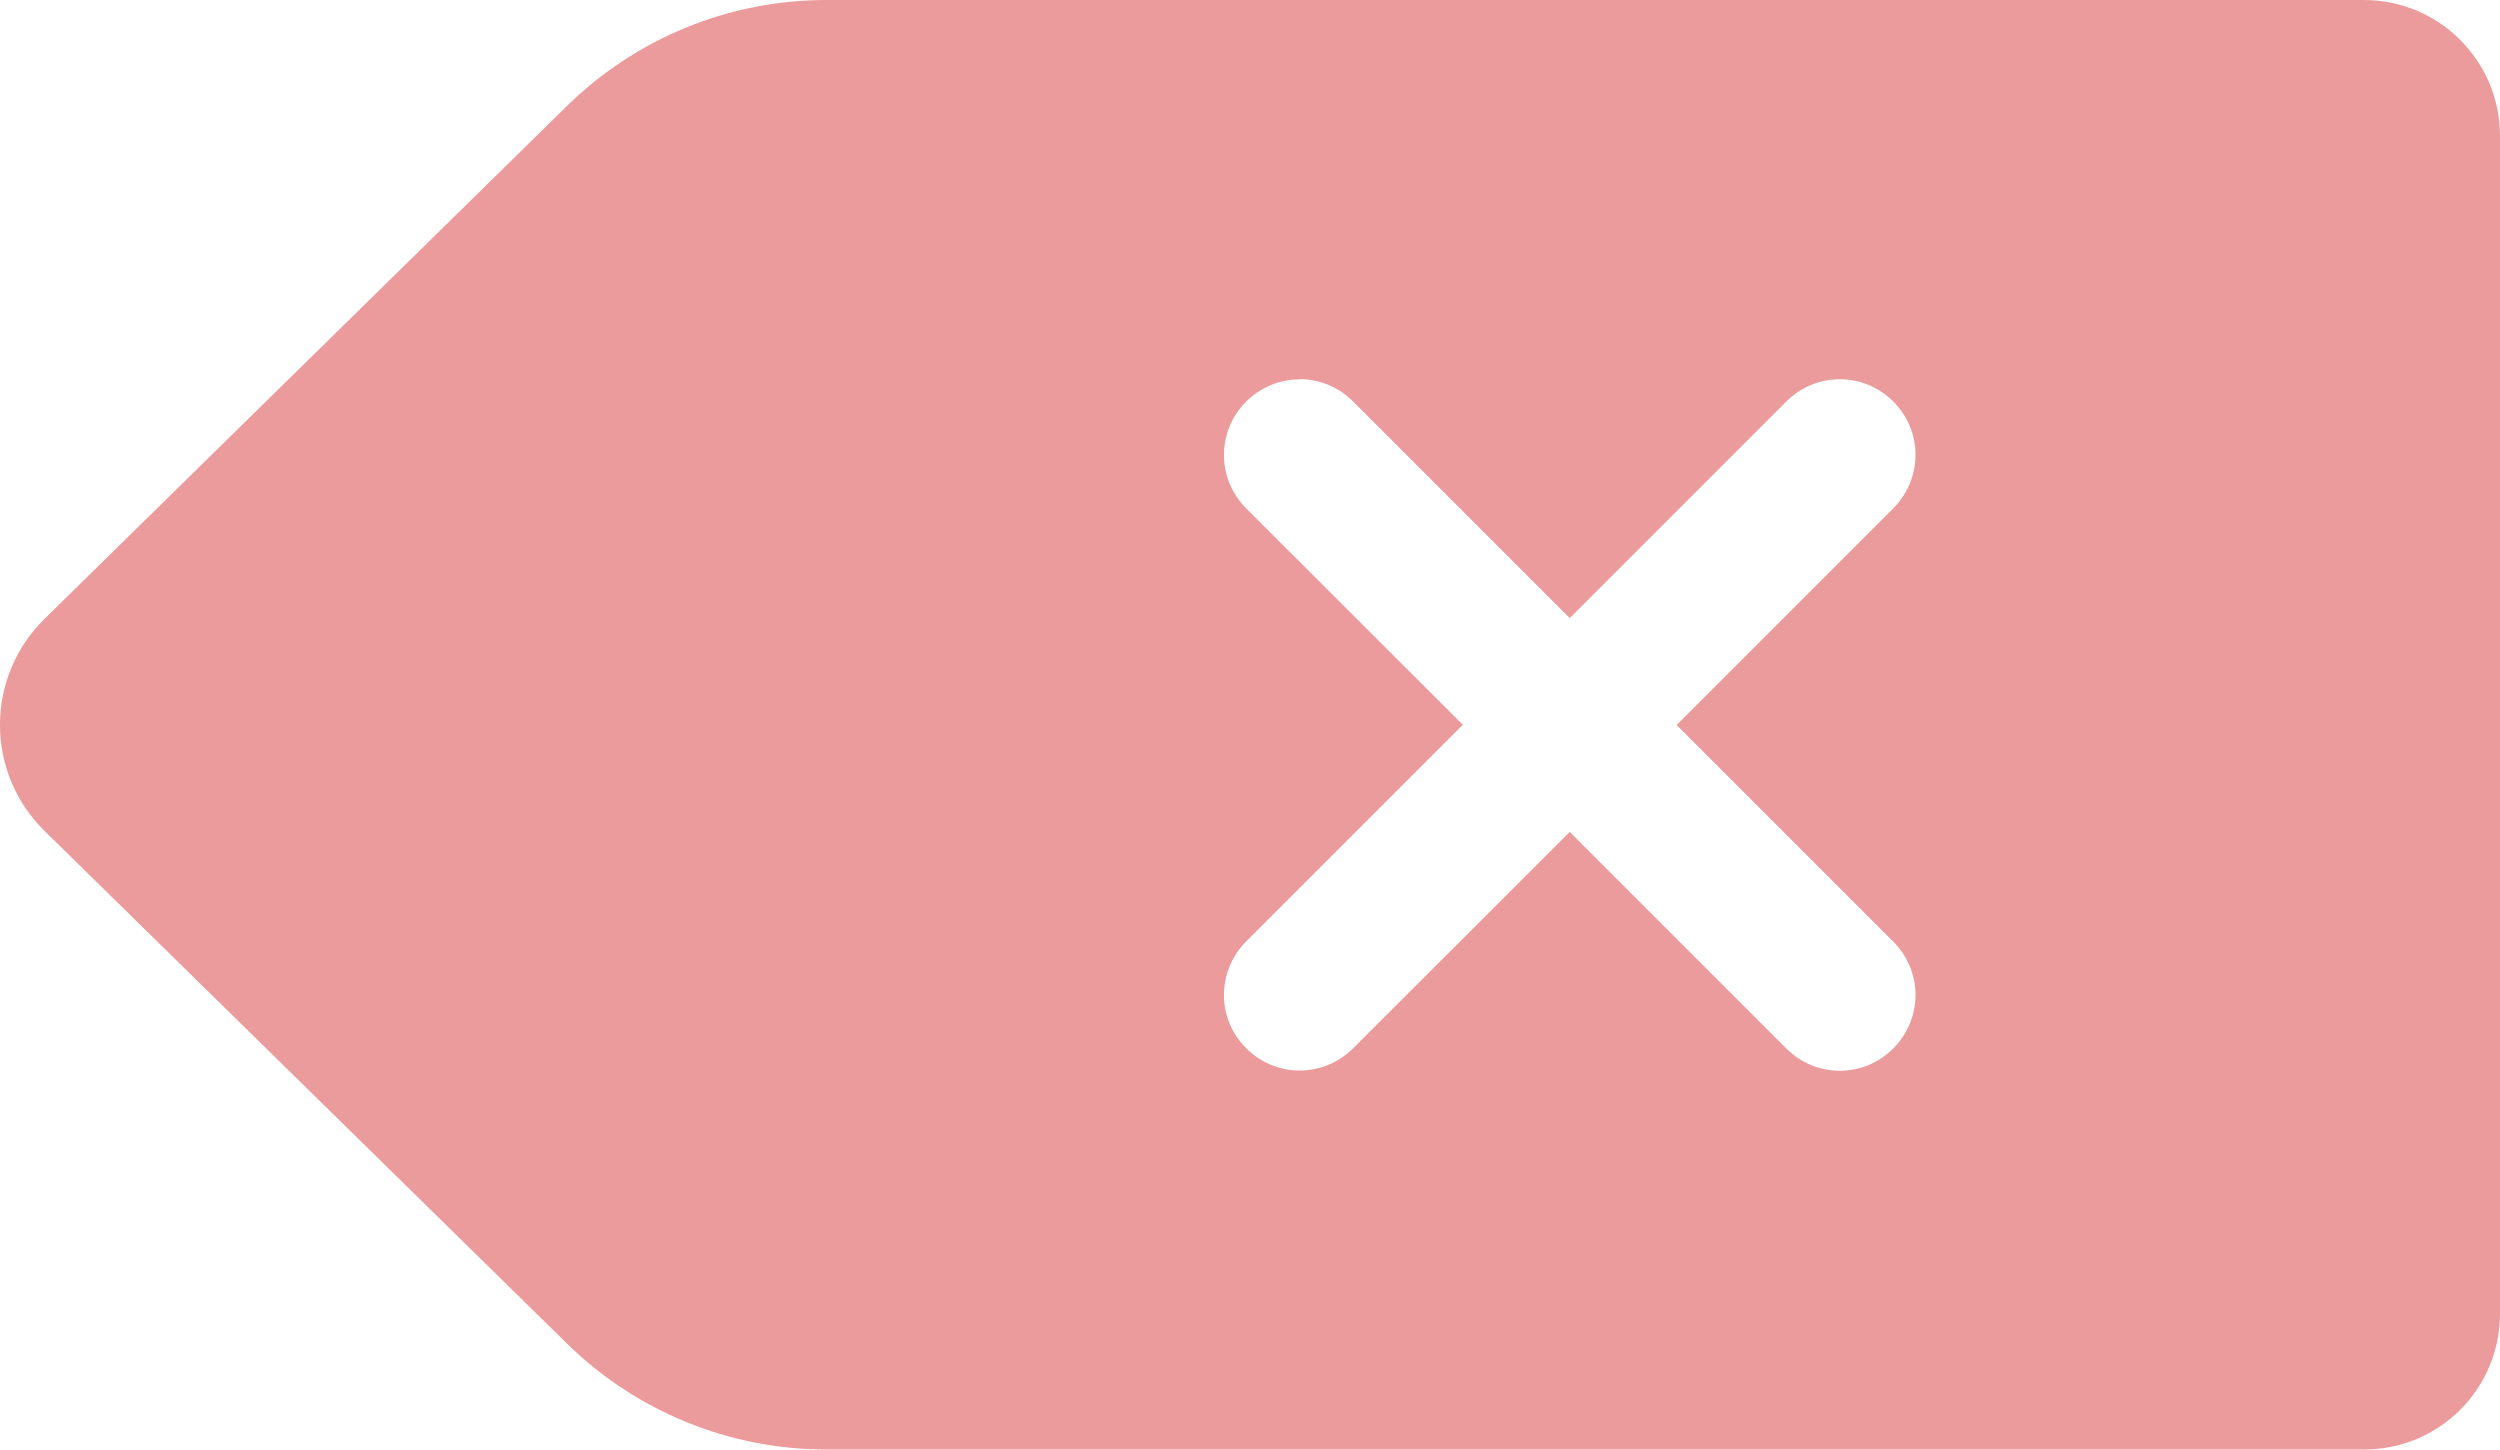
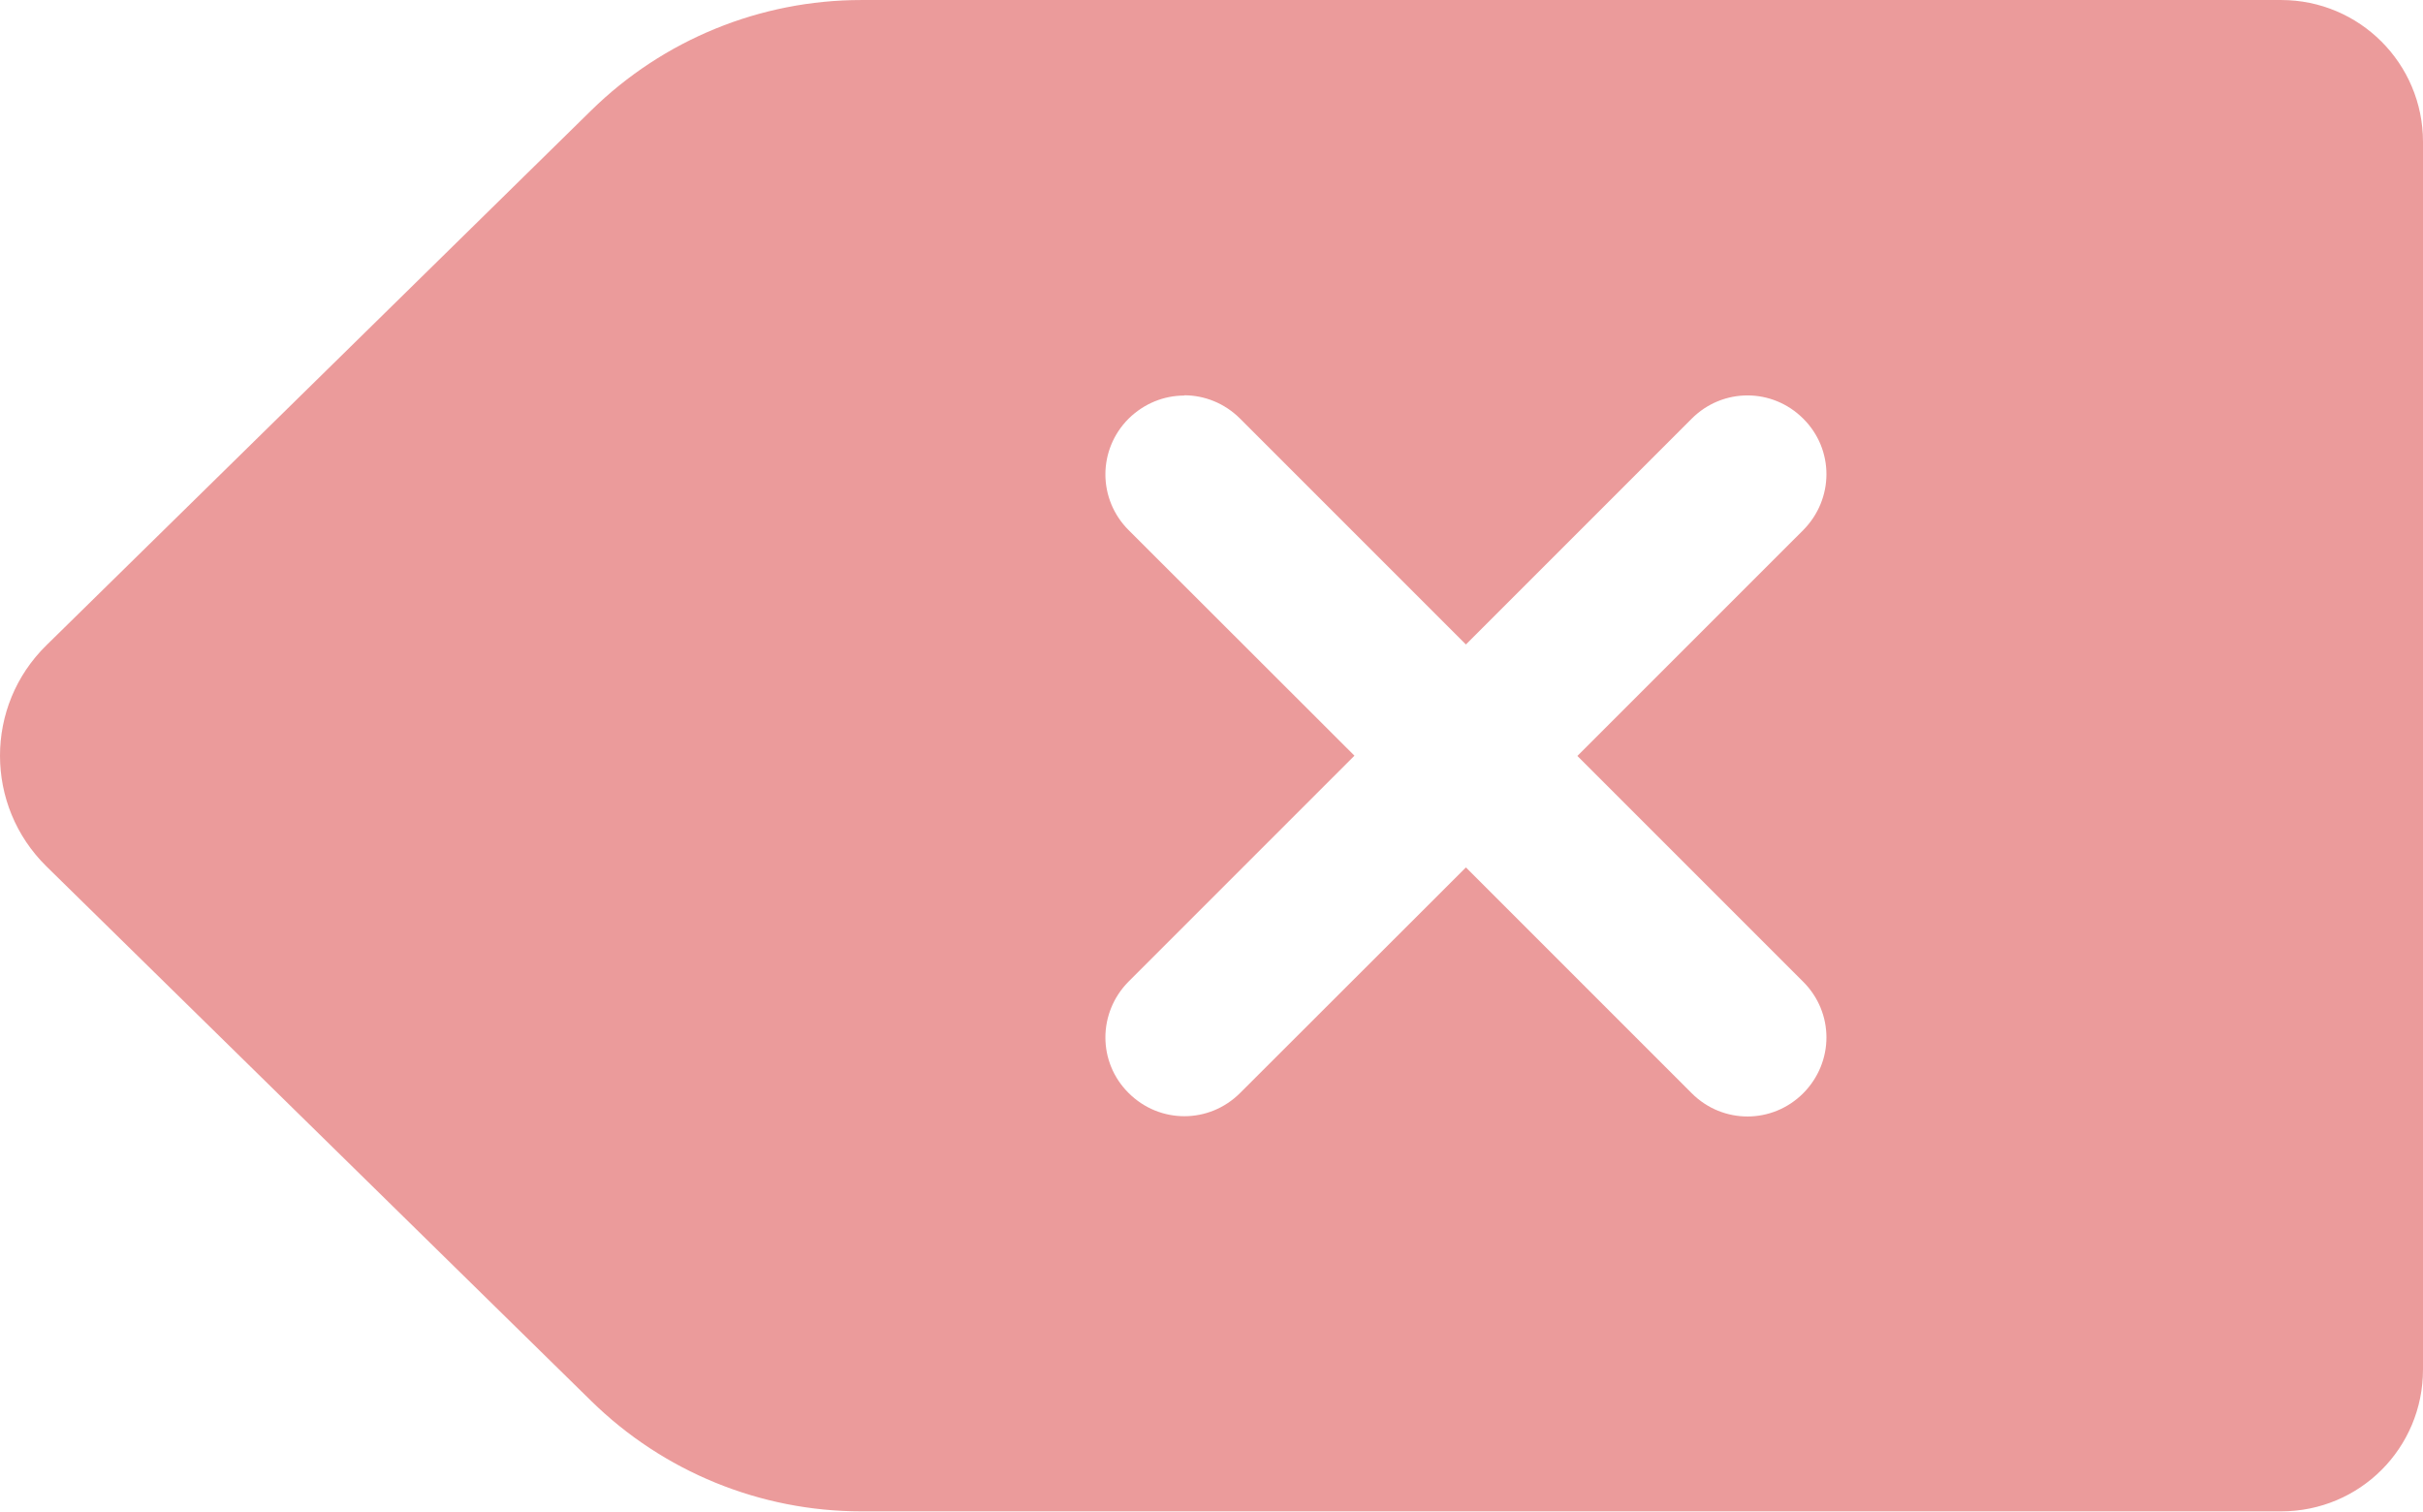
- <svg xmlns="http://www.w3.org/2000/svg" width="37.561" height="21.778" viewBox="0 0 9.938 5.762" version="1.1" id="svg5">
+ <svg xmlns="http://www.w3.org/2000/svg" width="34.915" height="21.778" viewBox="0 0 9.238 5.762" version="1.1" id="svg5">
  <defs id="defs2" />
-   <path id="rect186962" style="fill:#eb9b9b;fill-opacity:1;stroke-width:1.323;stroke-linecap:round;stroke-linejoin:round" d="M 3.284,0 A 1.471,1.471 0 0 0 2.254,0.421 L 0.177,2.46 a 0.59,0.59 0 0 0 0,0.843 L 2.254,5.341 a 1.471,1.471 0 0 0 1.03,0.421 h 6.113 c 0.3,0 0.541,-0.241 0.541,-0.541 V 0.541 C 9.938,0.242 9.696,0 9.397,0 Z m 1.882,1.507 c 0.077,0 0.154,0.03 0.213,0.089 l 0.861,0.861 0.861,-0.861 c 0.118,-0.118 0.307,-0.118 0.425,0 0.118,0.117 0.118,0.306 0,0.425 l -0.861,0.861 0.861,0.861 c 0.118,0.118 0.118,0.306 0,0.425 -0.118,0.118 -0.307,0.118 -0.425,0 L 6.24,3.307 5.379,4.167 c -0.118,0.118 -0.307,0.118 -0.425,0 -0.118,-0.117 -0.118,-0.306 0,-0.425 L 5.815,2.881 4.954,2.021 c -0.118,-0.118 -0.118,-0.307 0,-0.425 0.059,-0.058 0.135,-0.088 0.212,-0.088 z" />
+   <path id="rect186962" style="fill:#eb9b9b;fill-opacity:1;stroke-width:1.323;stroke-linecap:round;stroke-linejoin:round" d="M 3.284,0 C 2.899,4.0833329e-5 2.529,0.151 2.254,0.421 L 0.177,2.46 c -0.236,0.231 -0.236,0.611 0,0.843 L 2.254,5.341 C 2.529,5.611 2.899,5.762 3.284,5.762 h 5.413 c 0.3,0 0.541,-0.241 0.541,-0.541 V 0.541 C 9.238,0.242 8.996,0 8.697,0 Z m 1.231,1.507 c 0.077,0 0.154,0.03 0.213,0.089 l 0.861,0.861 0.861,-0.861 c 0.118,-0.118 0.307,-0.118 0.425,0 0.118,0.117 0.118,0.306 0,0.425 l -0.861,0.861 0.861,0.861 c 0.118,0.118 0.118,0.306 0,0.425 -0.118,0.118 -0.307,0.118 -0.425,0 L 5.589,3.307 4.728,4.167 c -0.118,0.118 -0.307,0.118 -0.425,0 -0.118,-0.117 -0.118,-0.306 0,-0.425 L 5.164,2.881 4.303,2.021 c -0.118,-0.118 -0.118,-0.307 0,-0.425 0.059,-0.058 0.135,-0.088 0.212,-0.088 z" />
</svg>
